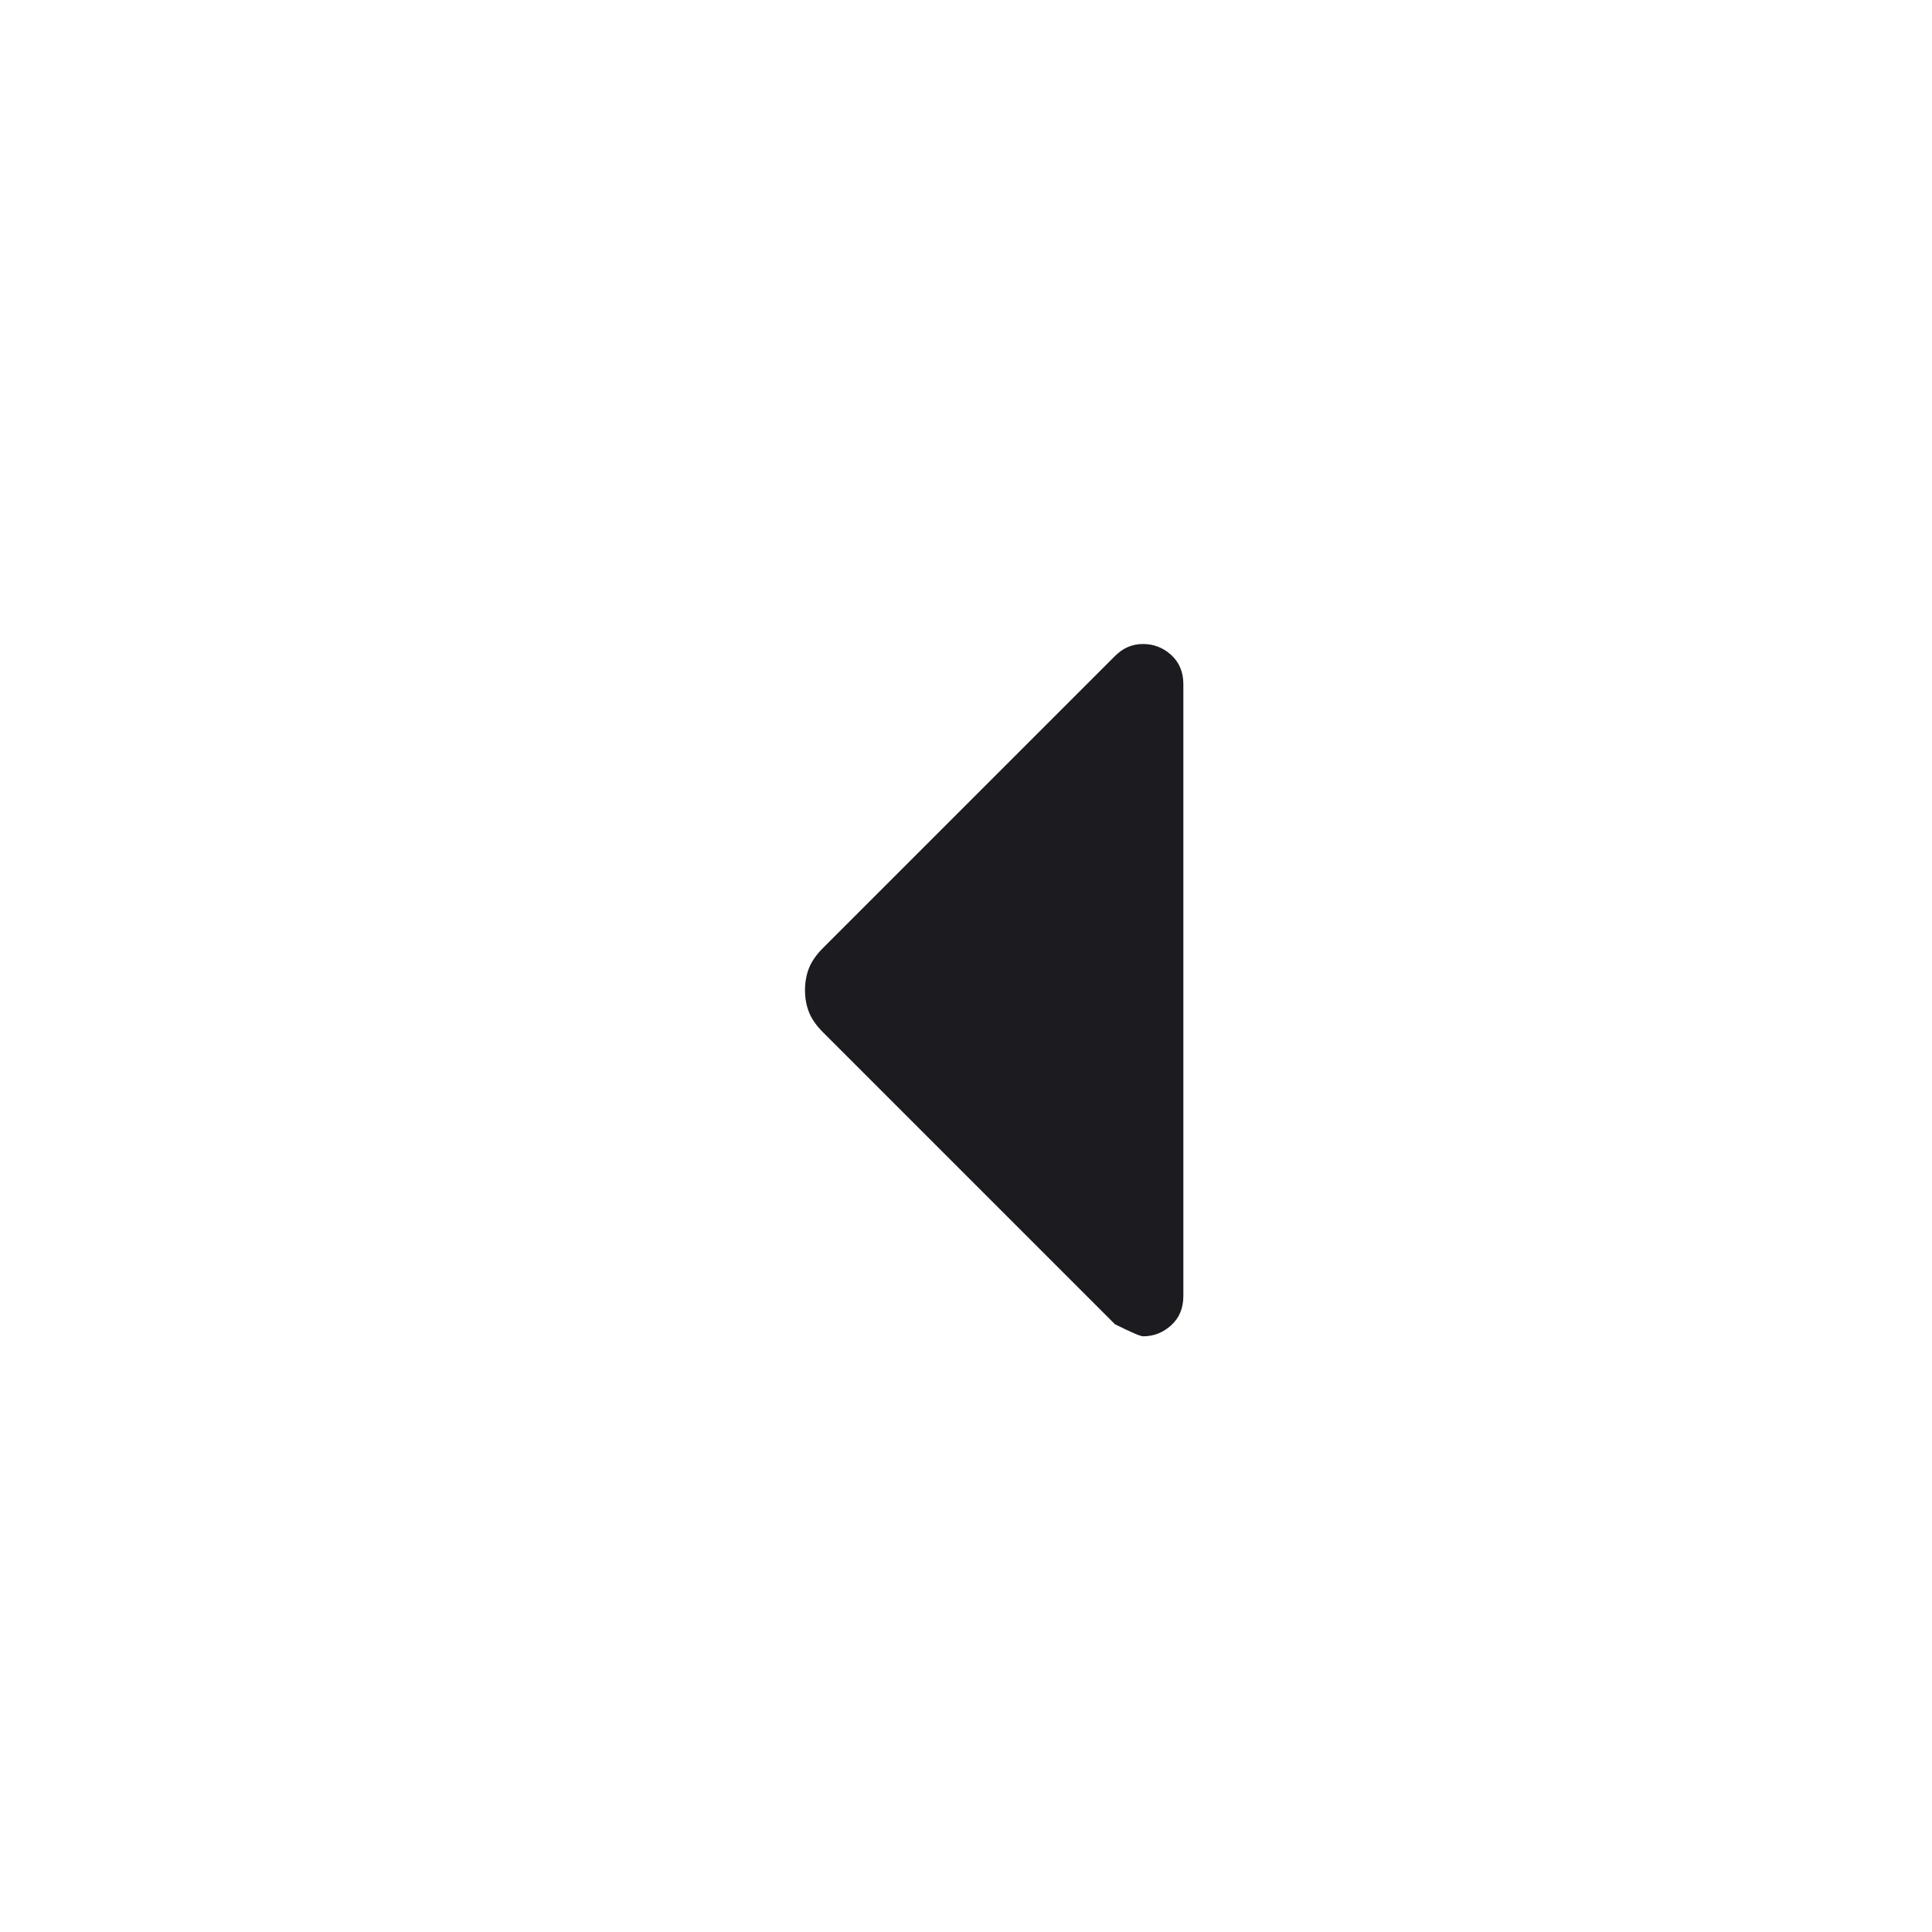
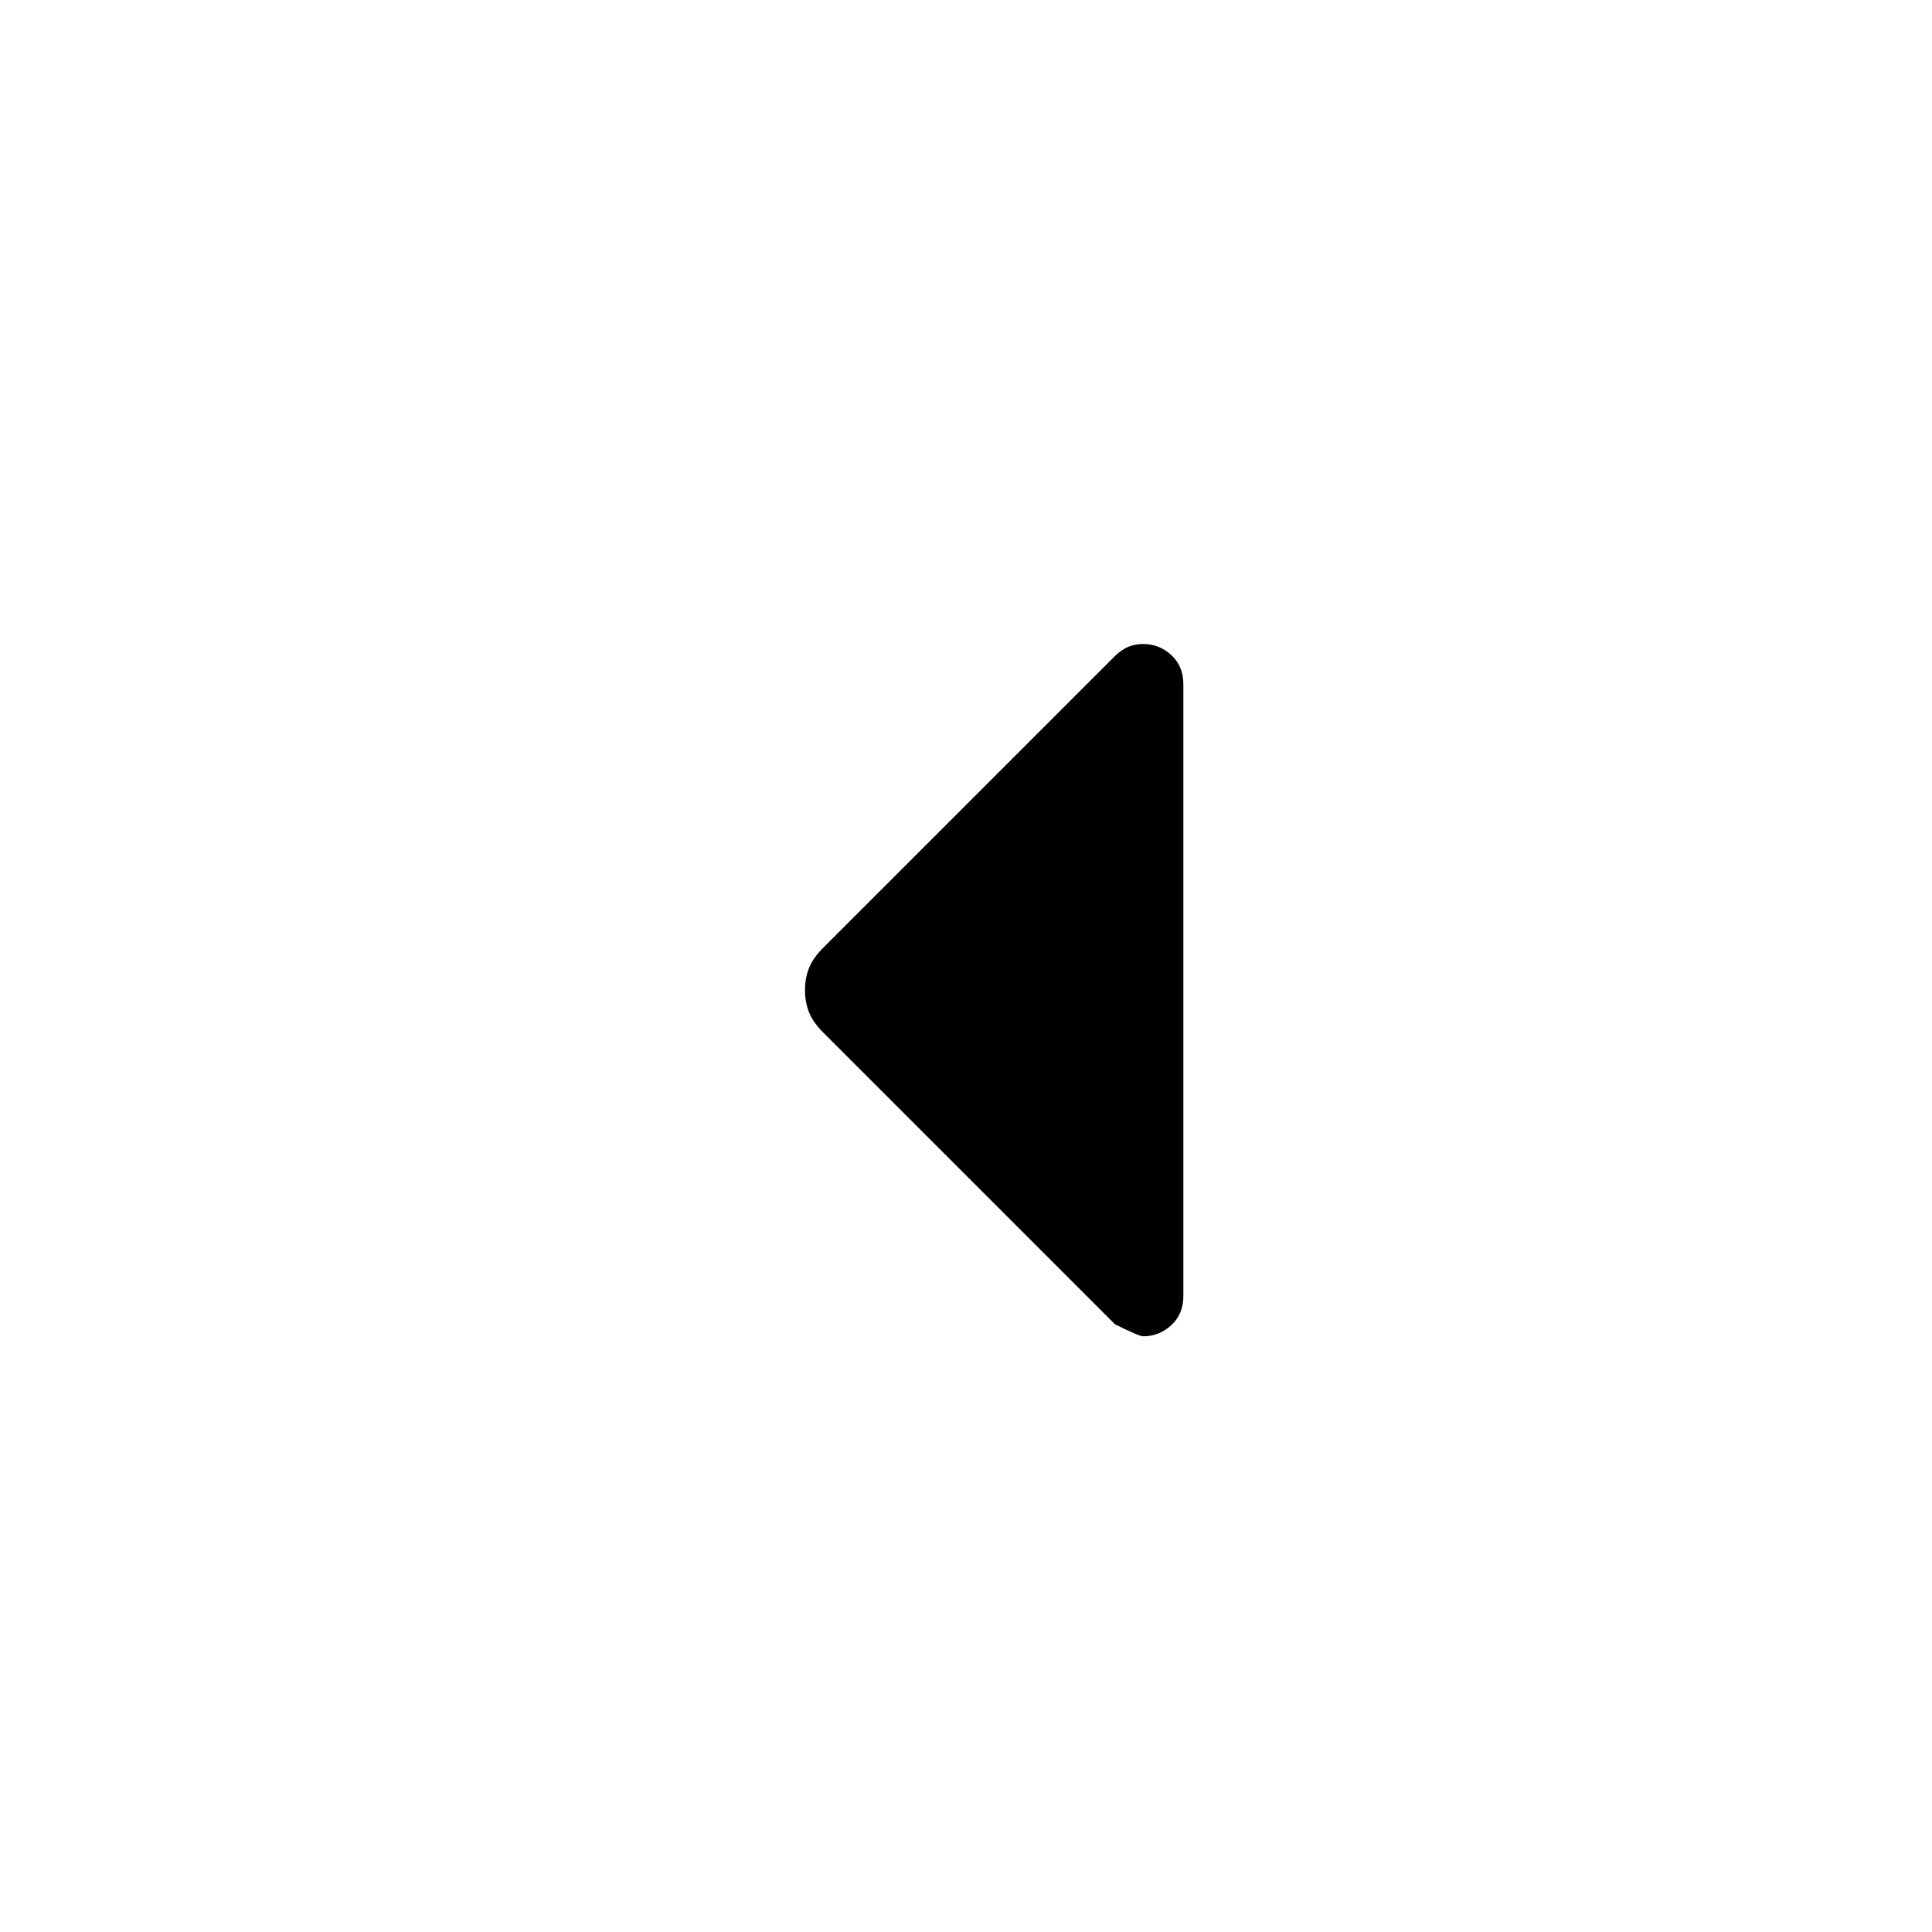
<svg xmlns="http://www.w3.org/2000/svg" width="24" height="24" viewBox="0 0 24 24" fill="none">
-   <path d="M13.85 16.45L10.225 12.825C10.142 12.742 10.083 12.658 10.05 12.575C10.017 12.492 10 12.4 10 12.3C10 12.2 10.017 12.108 10.05 12.025C10.083 11.942 10.142 11.858 10.225 11.775L13.85 8.15C13.9 8.1 13.954 8.062 14.012 8.037C14.071 8.012 14.133 8 14.2 8C14.333 8 14.45 8.046 14.55 8.137C14.65 8.229 14.7 8.35 14.7 8.5V16.1C14.7 16.25 14.65 16.371 14.55 16.462C14.45 16.554 14.333 16.6 14.2 16.6C14.167 16.6 14.05 16.55 13.85 16.45Z" fill="#1C1B1F" />
+   <path d="M13.85 16.45L10.225 12.825C10.142 12.742 10.083 12.658 10.05 12.575C10.017 12.492 10 12.4 10 12.3C10 12.2 10.017 12.108 10.05 12.025C10.083 11.942 10.142 11.858 10.225 11.775L13.85 8.15C13.9 8.1 13.954 8.062 14.012 8.037C14.071 8.012 14.133 8 14.2 8C14.333 8 14.45 8.046 14.55 8.137C14.65 8.229 14.7 8.35 14.7 8.5V16.1C14.7 16.25 14.65 16.371 14.55 16.462C14.45 16.554 14.333 16.6 14.2 16.6C14.167 16.6 14.05 16.55 13.85 16.45Z" fill="currentColor" />
</svg>
